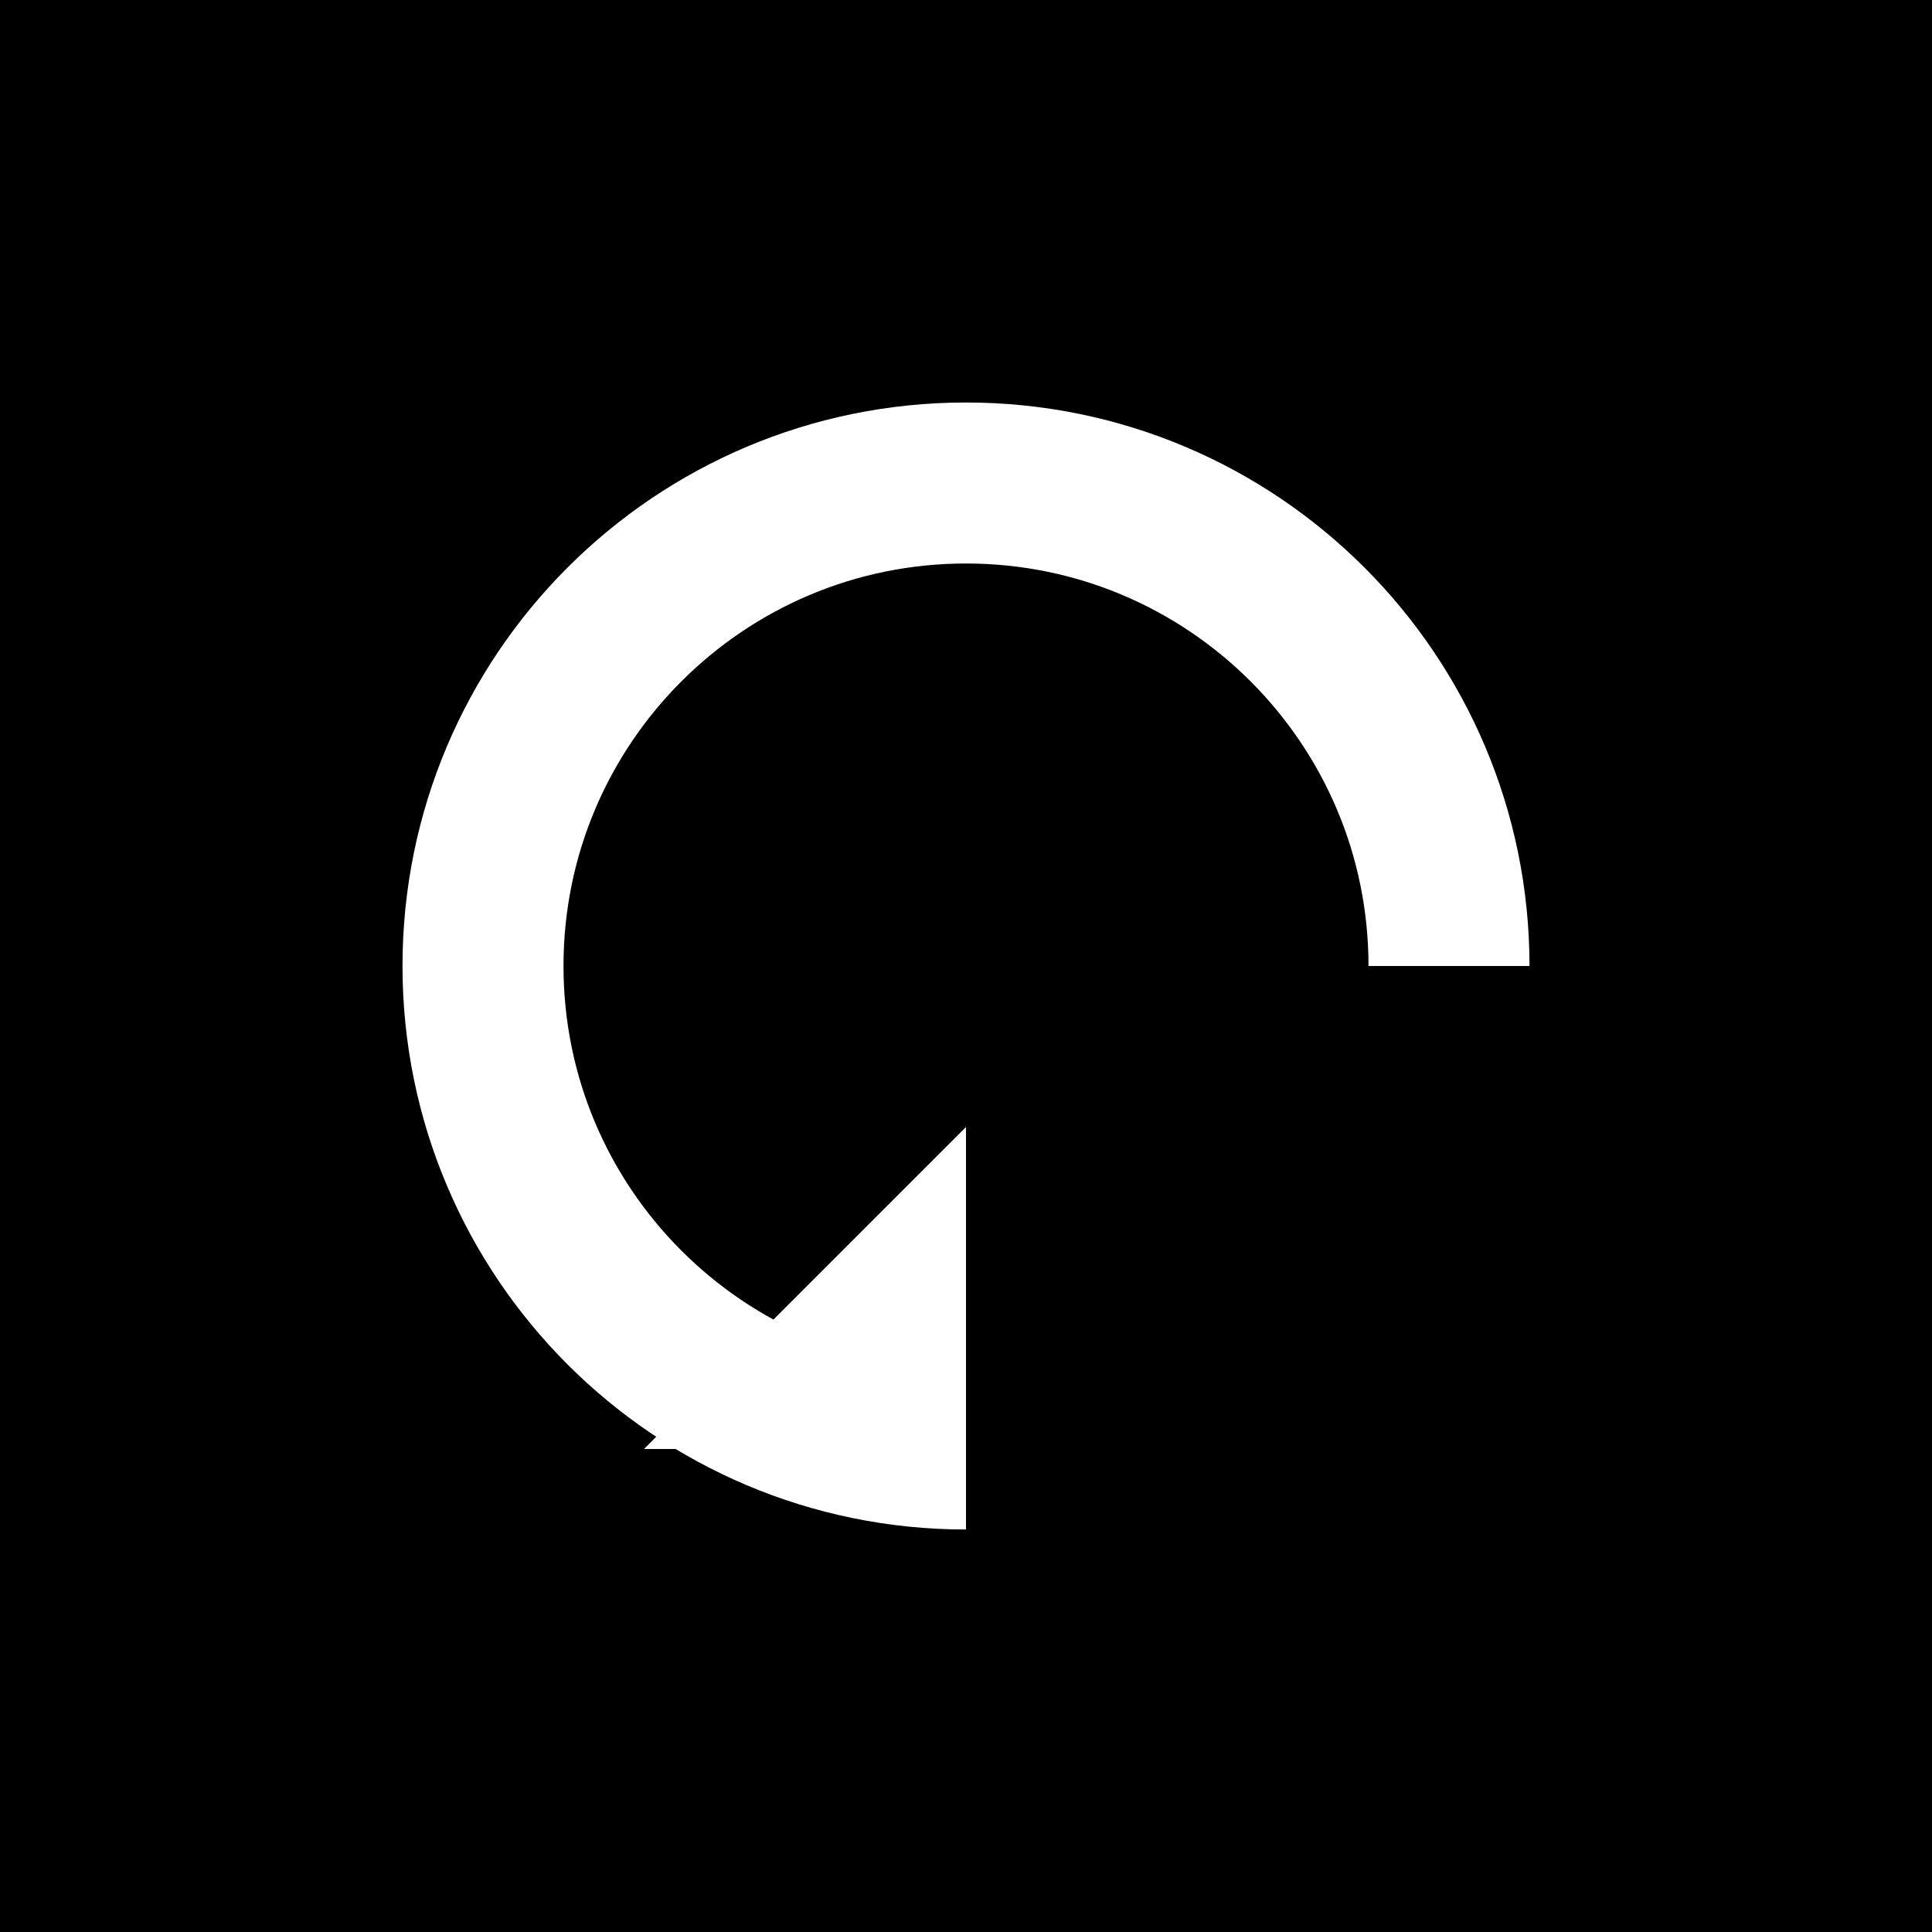
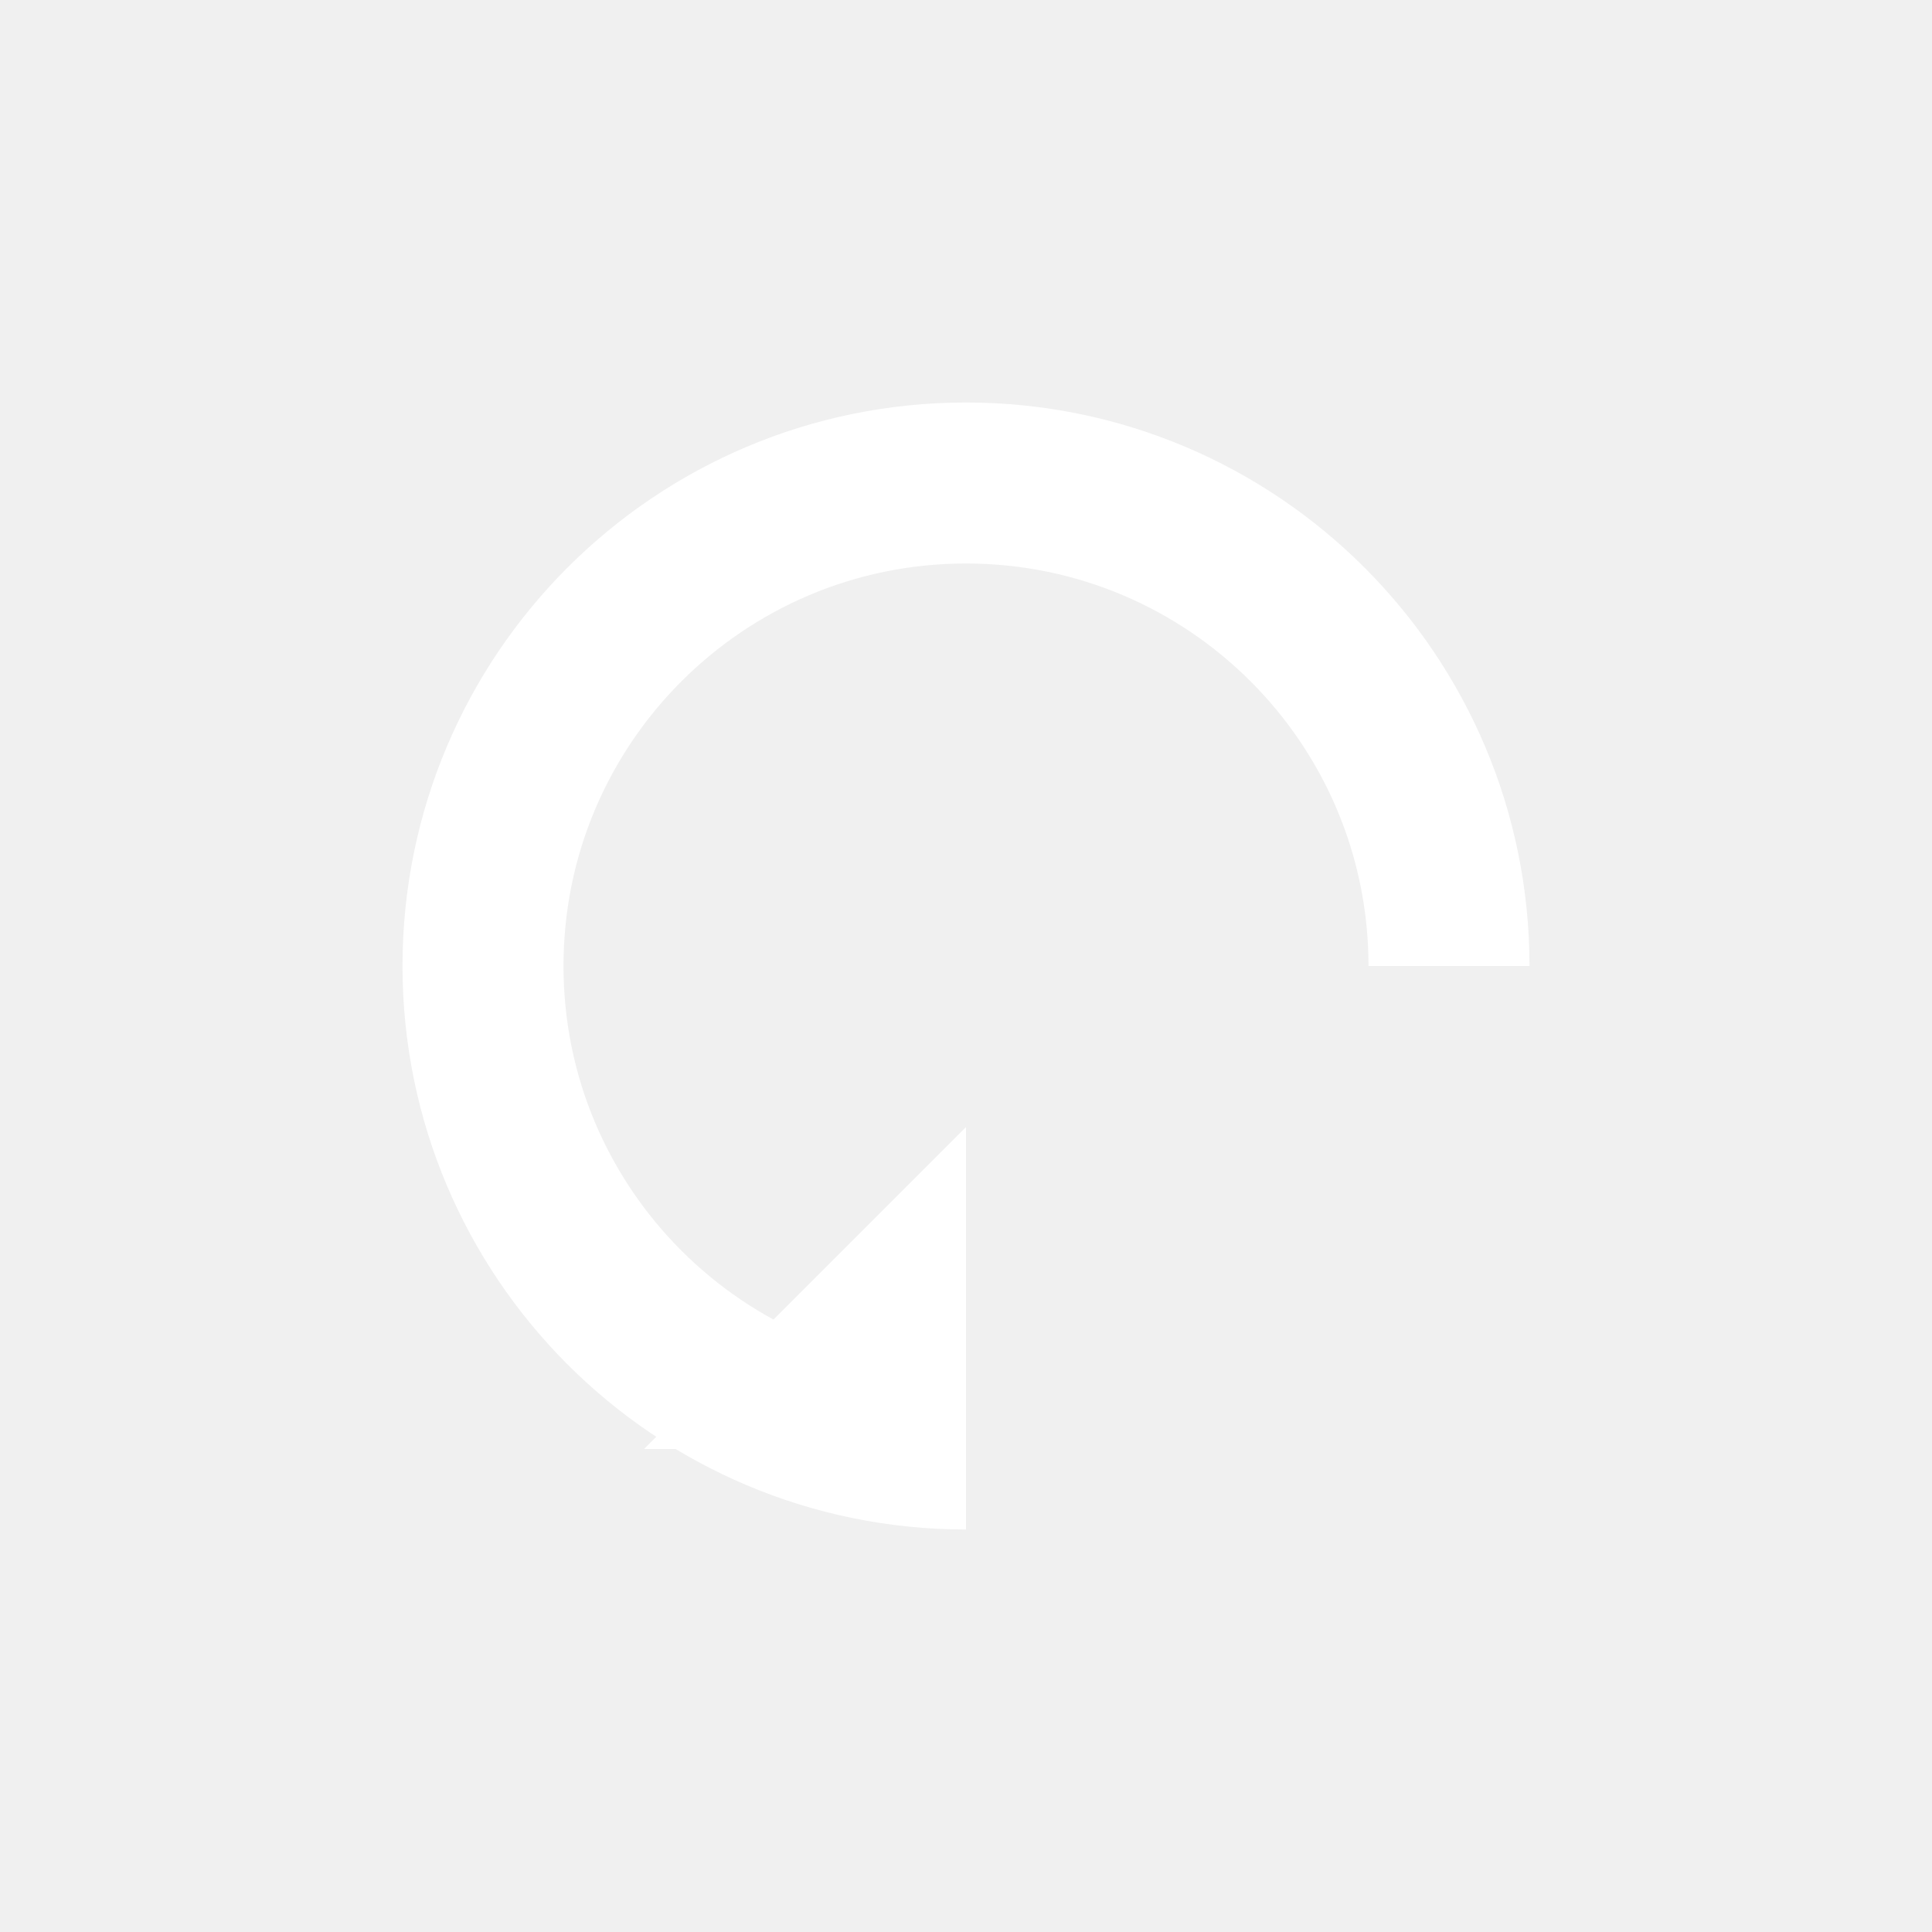
<svg xmlns="http://www.w3.org/2000/svg" width="60" height="60">
-   <rect width="60" height="60" fill="black" />
  <path d="M45,30 A15,15 0 1 0 30,45" stroke="white" stroke-width="5" fill="none" />
  <polygon points="30,45 20,45 30,35" fill="white" />
</svg>
